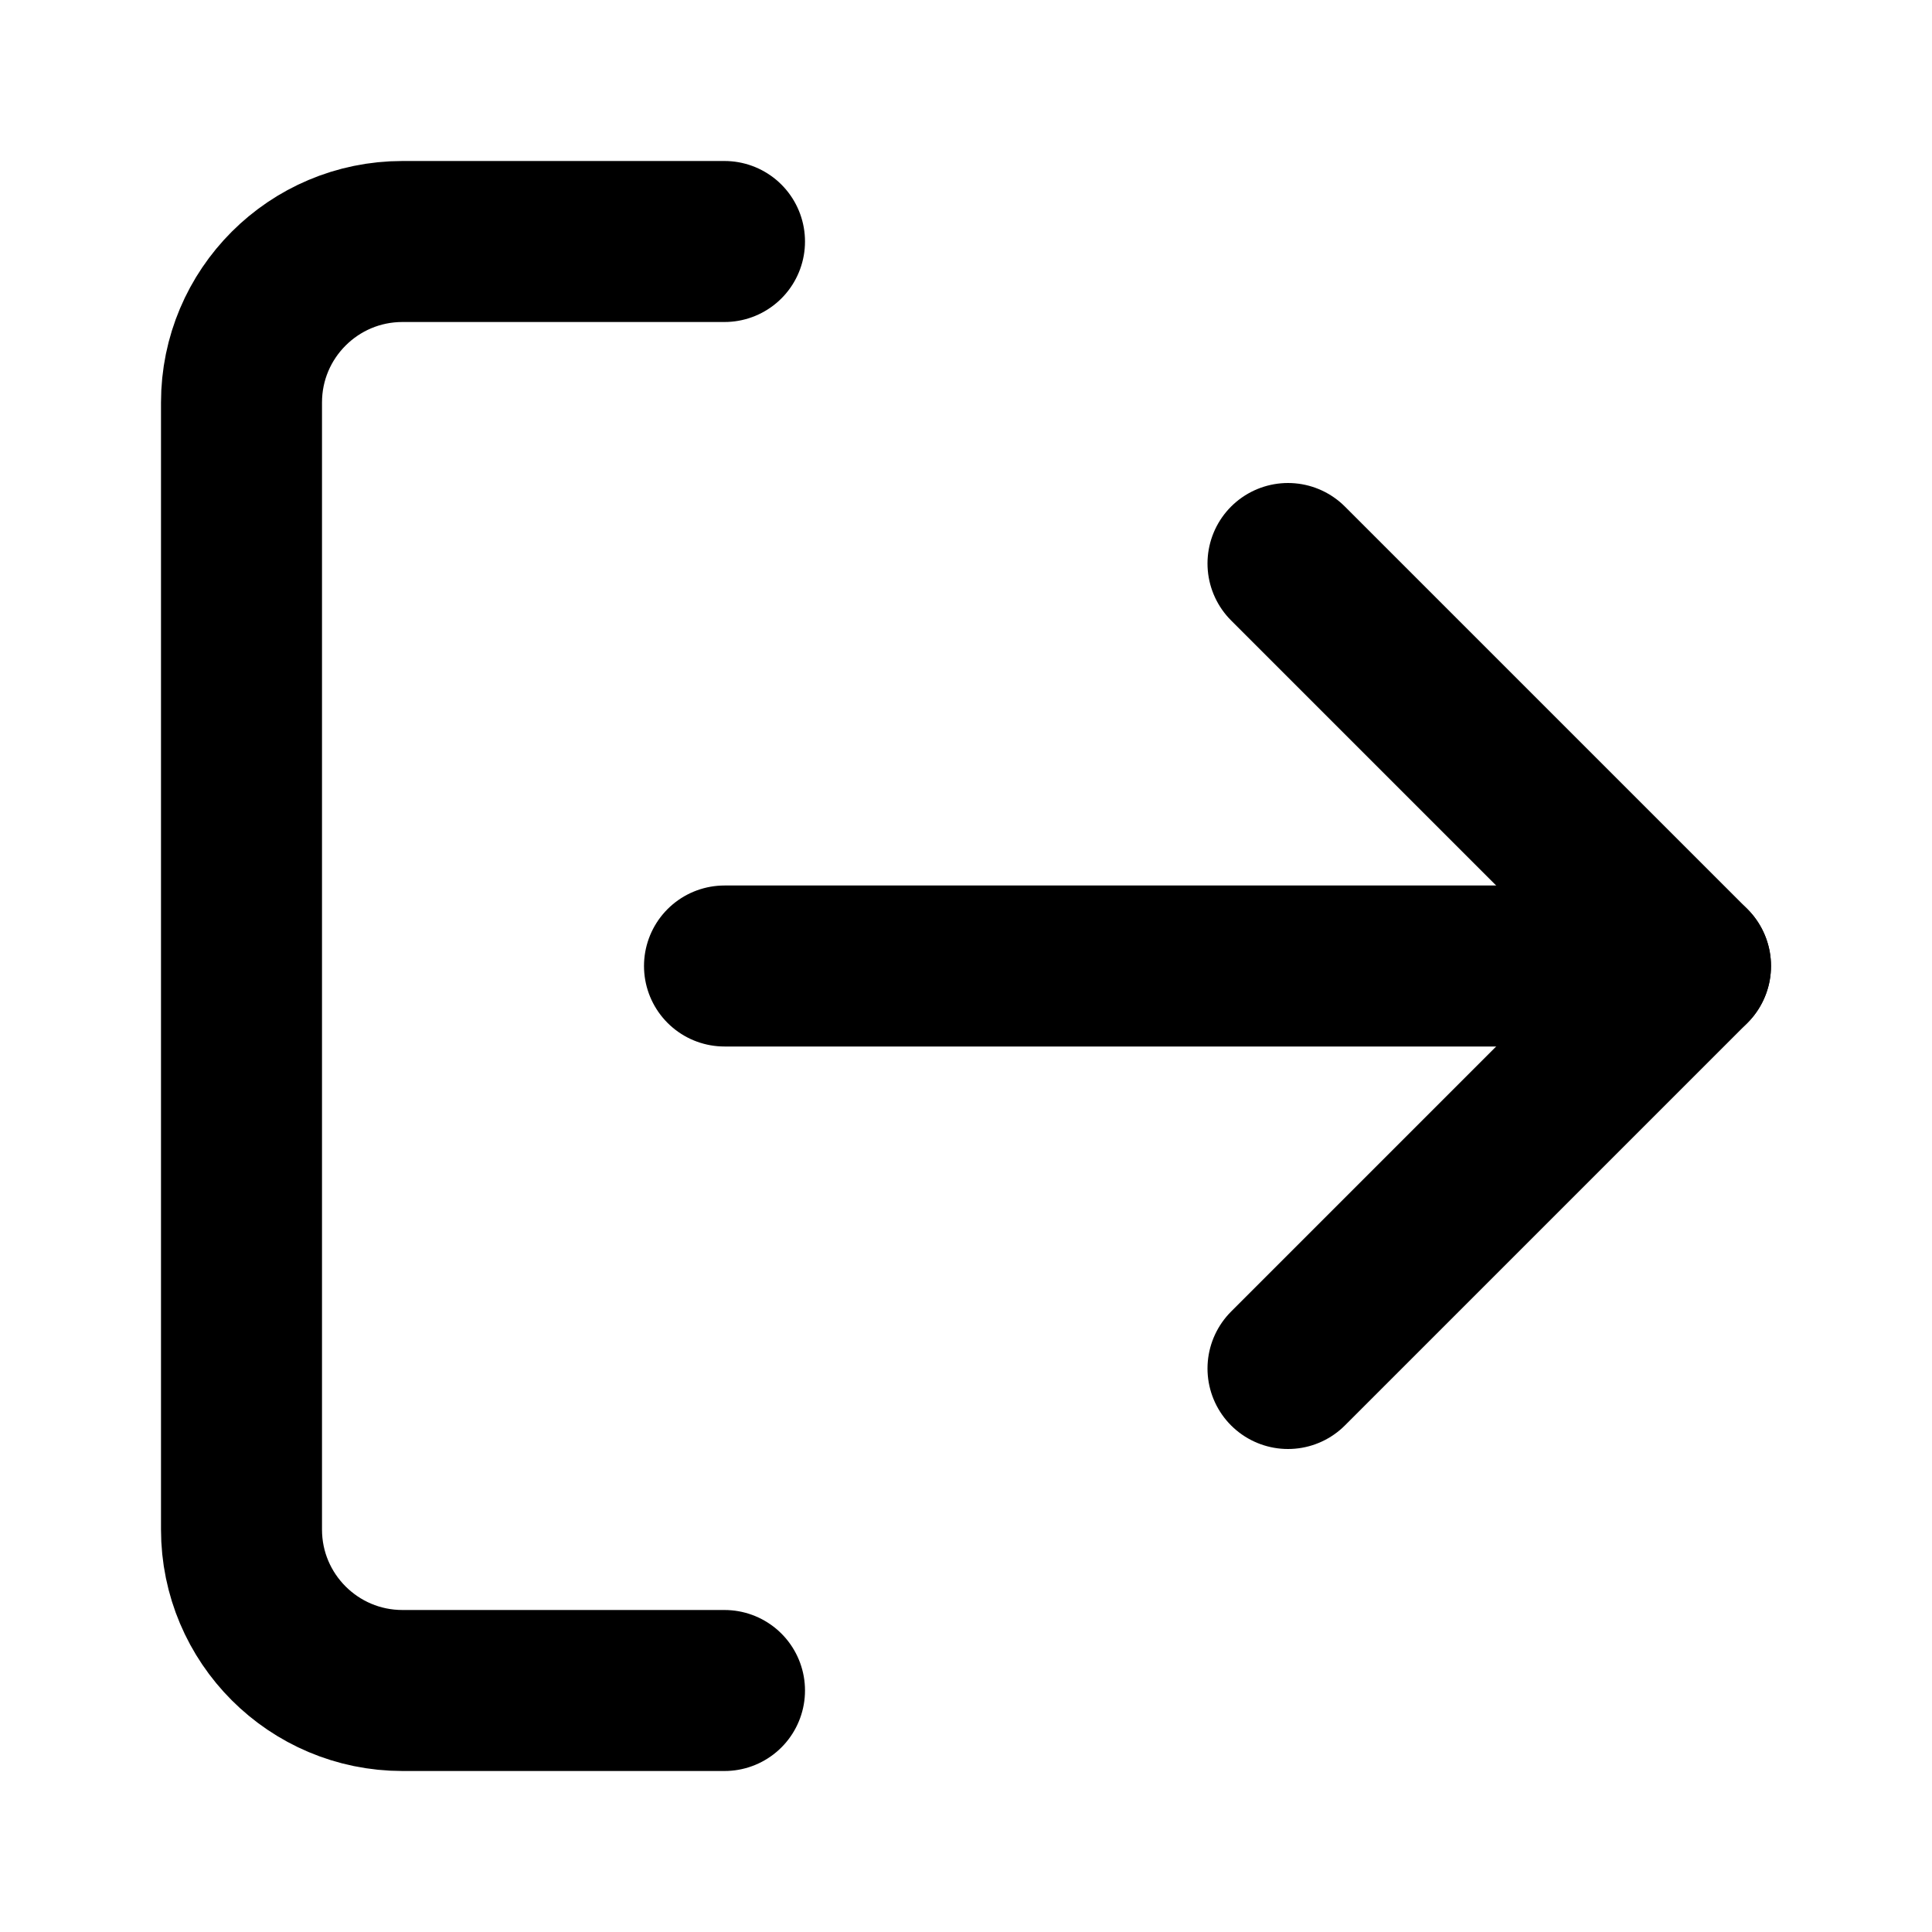
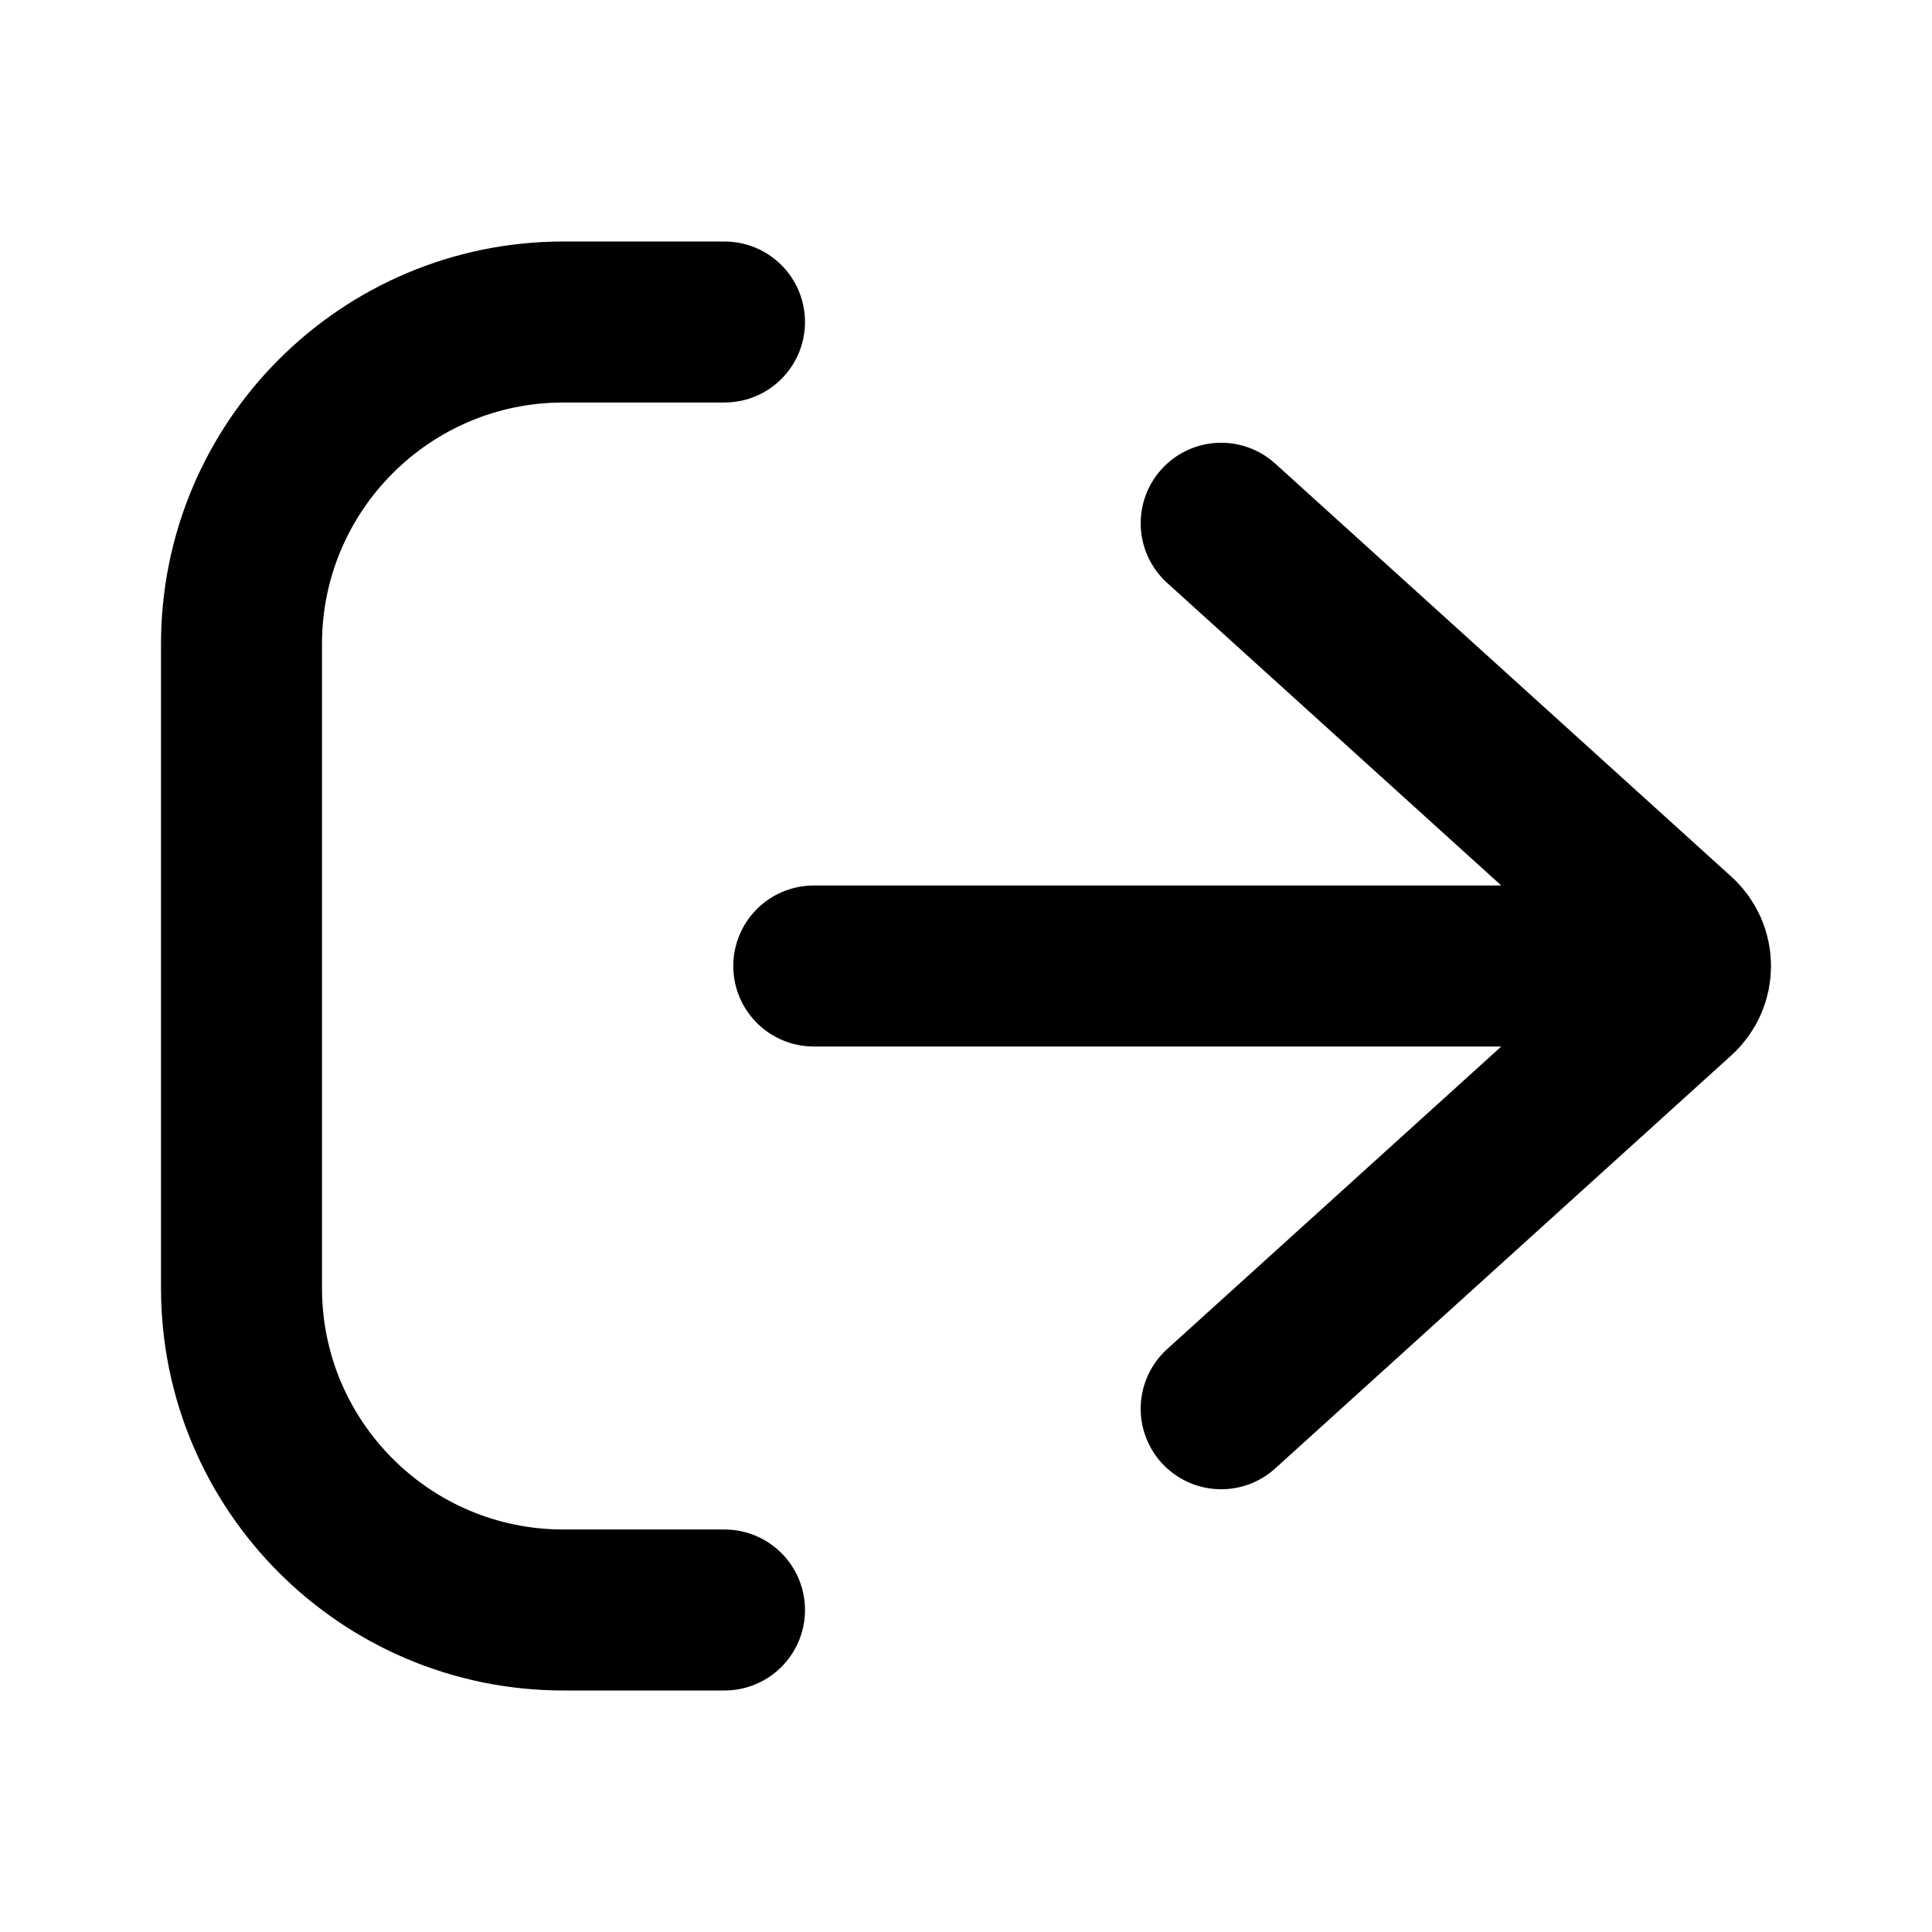
<svg xmlns="http://www.w3.org/2000/svg" width="24" height="24" viewBox="0 0 24 24" fill="none" stroke="currentColor" stroke-width="2" stroke-linecap="round" stroke-linejoin="round">
-   <path d="m16 17 5-5-5-5" />
-   <path d="M21 12H9" />
-   <path d="M9 21H5a2 2 0 0 1-2-2V5a2 2 0 0 1 2-2h4" />
+   <path d="M9 4L7 4C4.791 4 3 5.791 3 8L3 16C3 18.209 4.791 20 7 20L9 20M20.231 12L10.109 12M15.17 6.5L20.836 11.631C21.055 11.83 21.055 12.17 20.836 12.369L15.17 17.5" fill="none" />
</svg>
